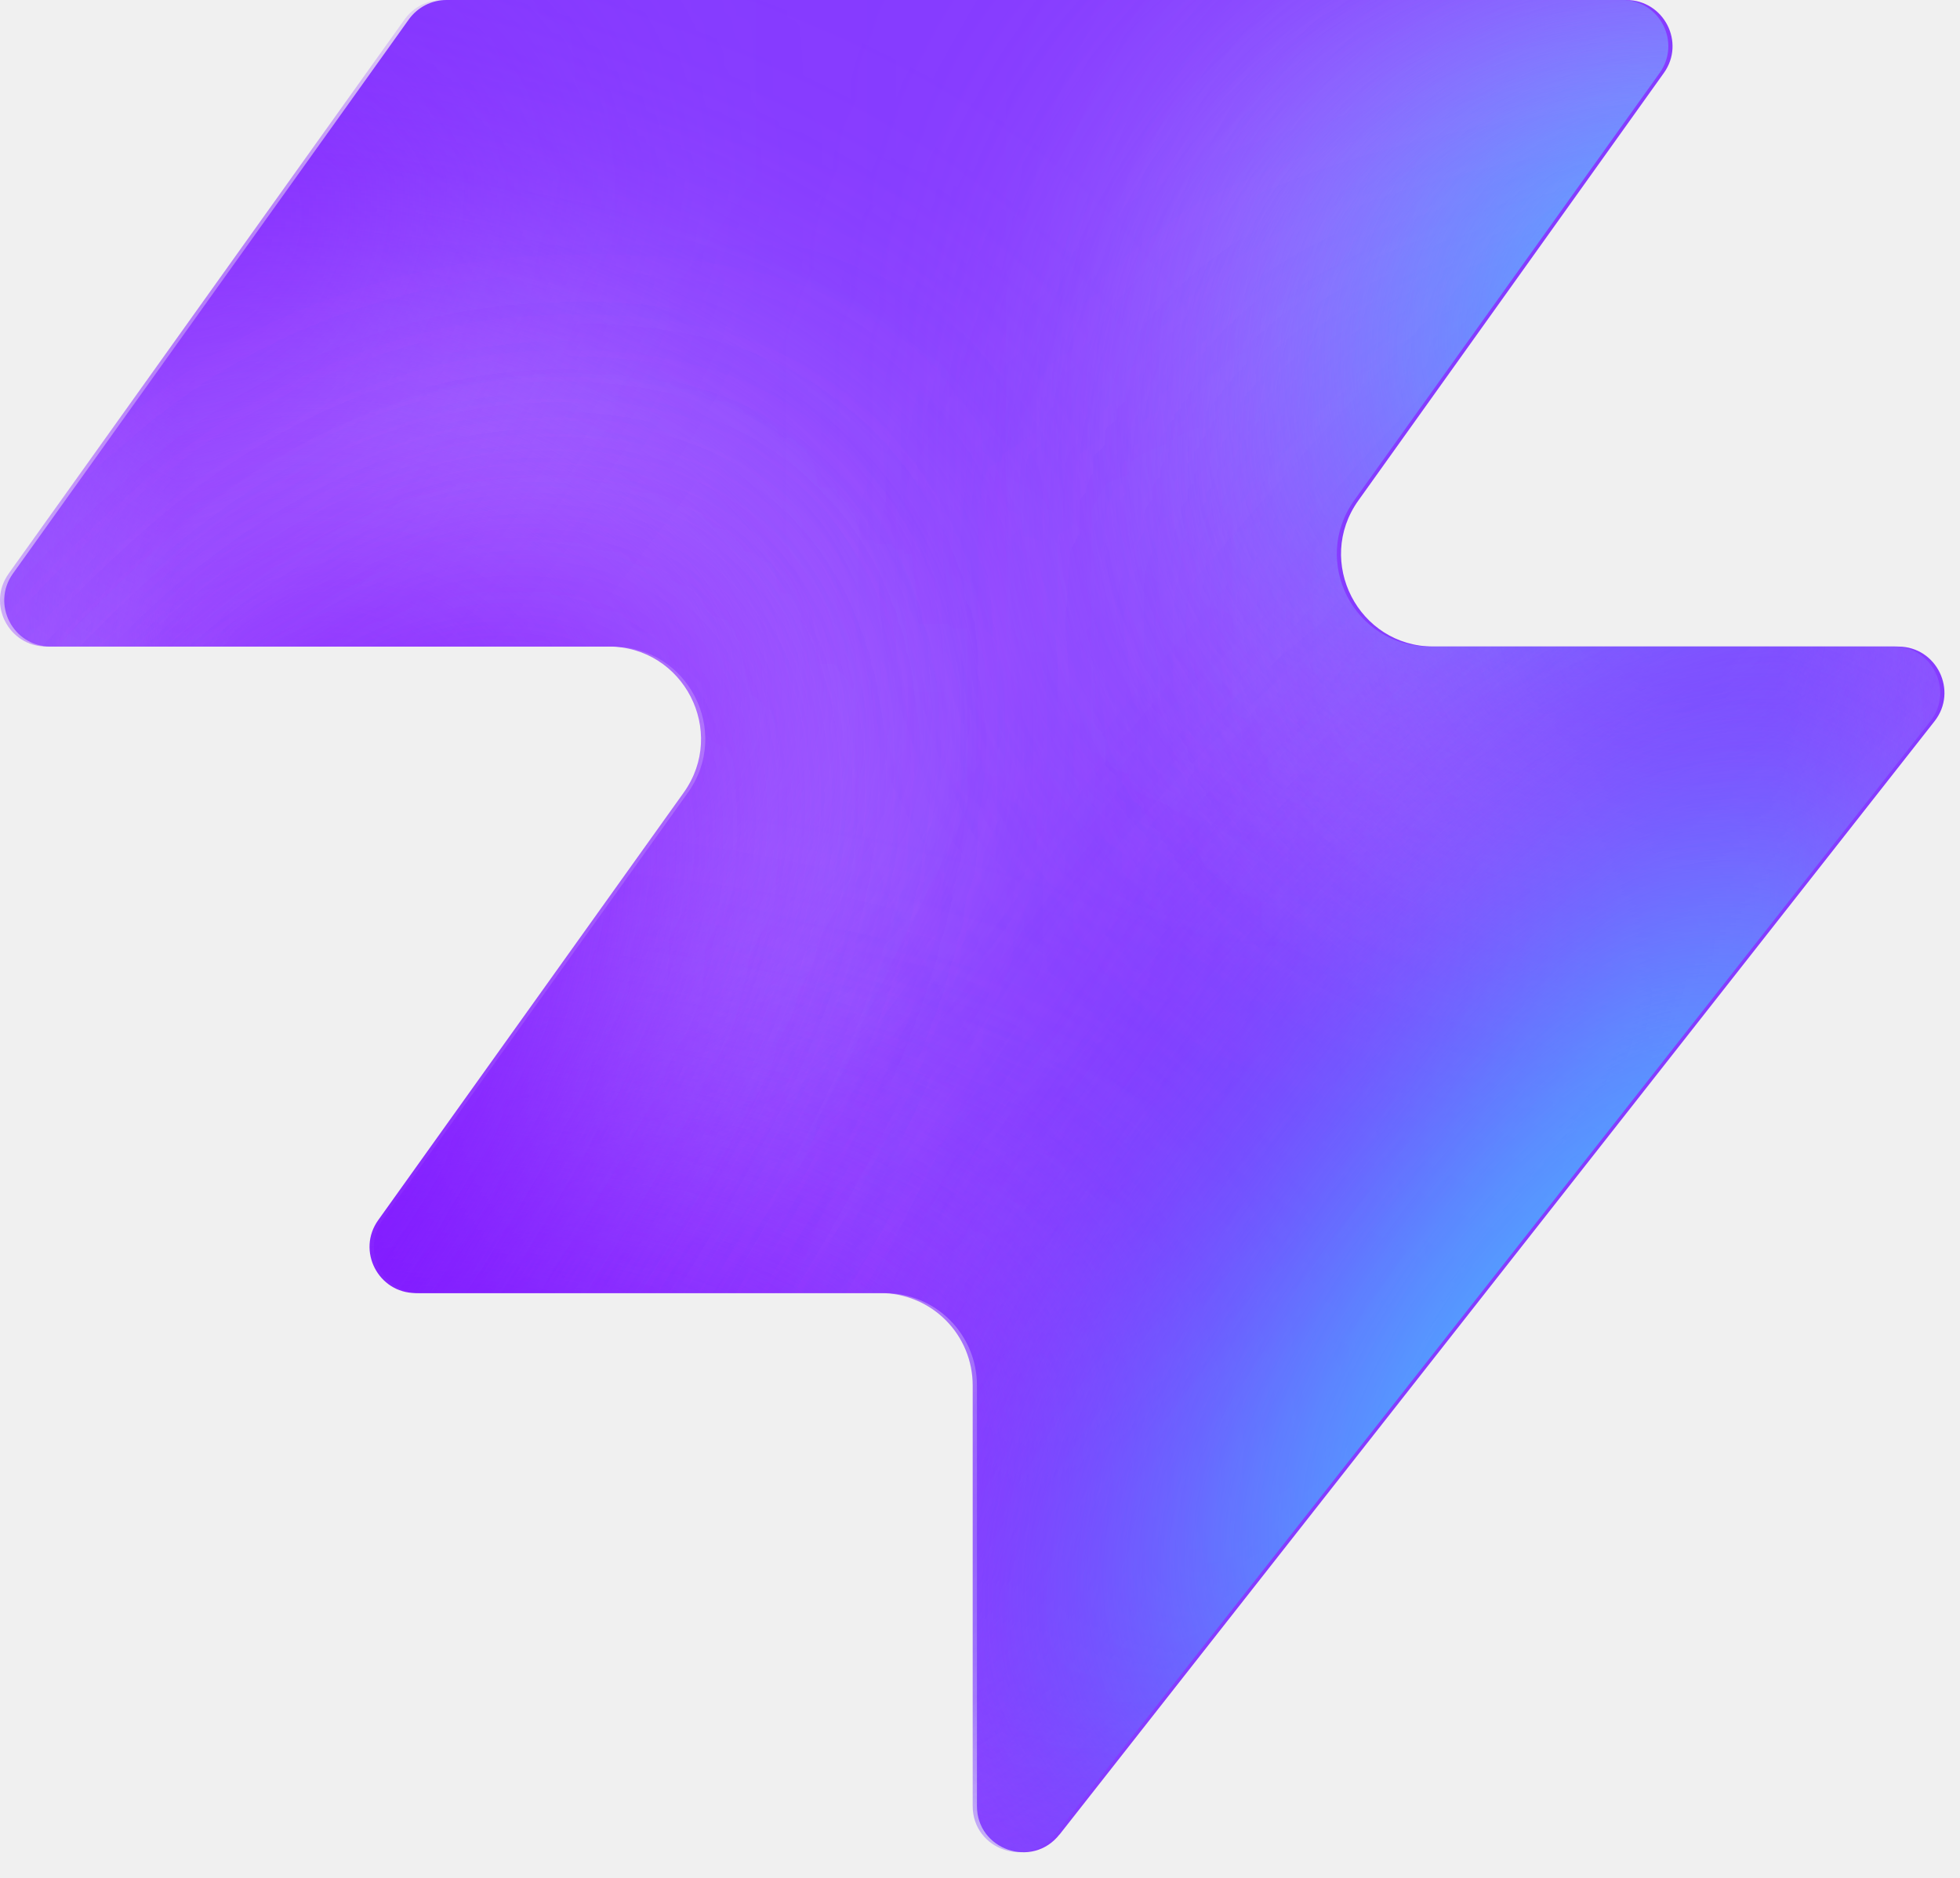
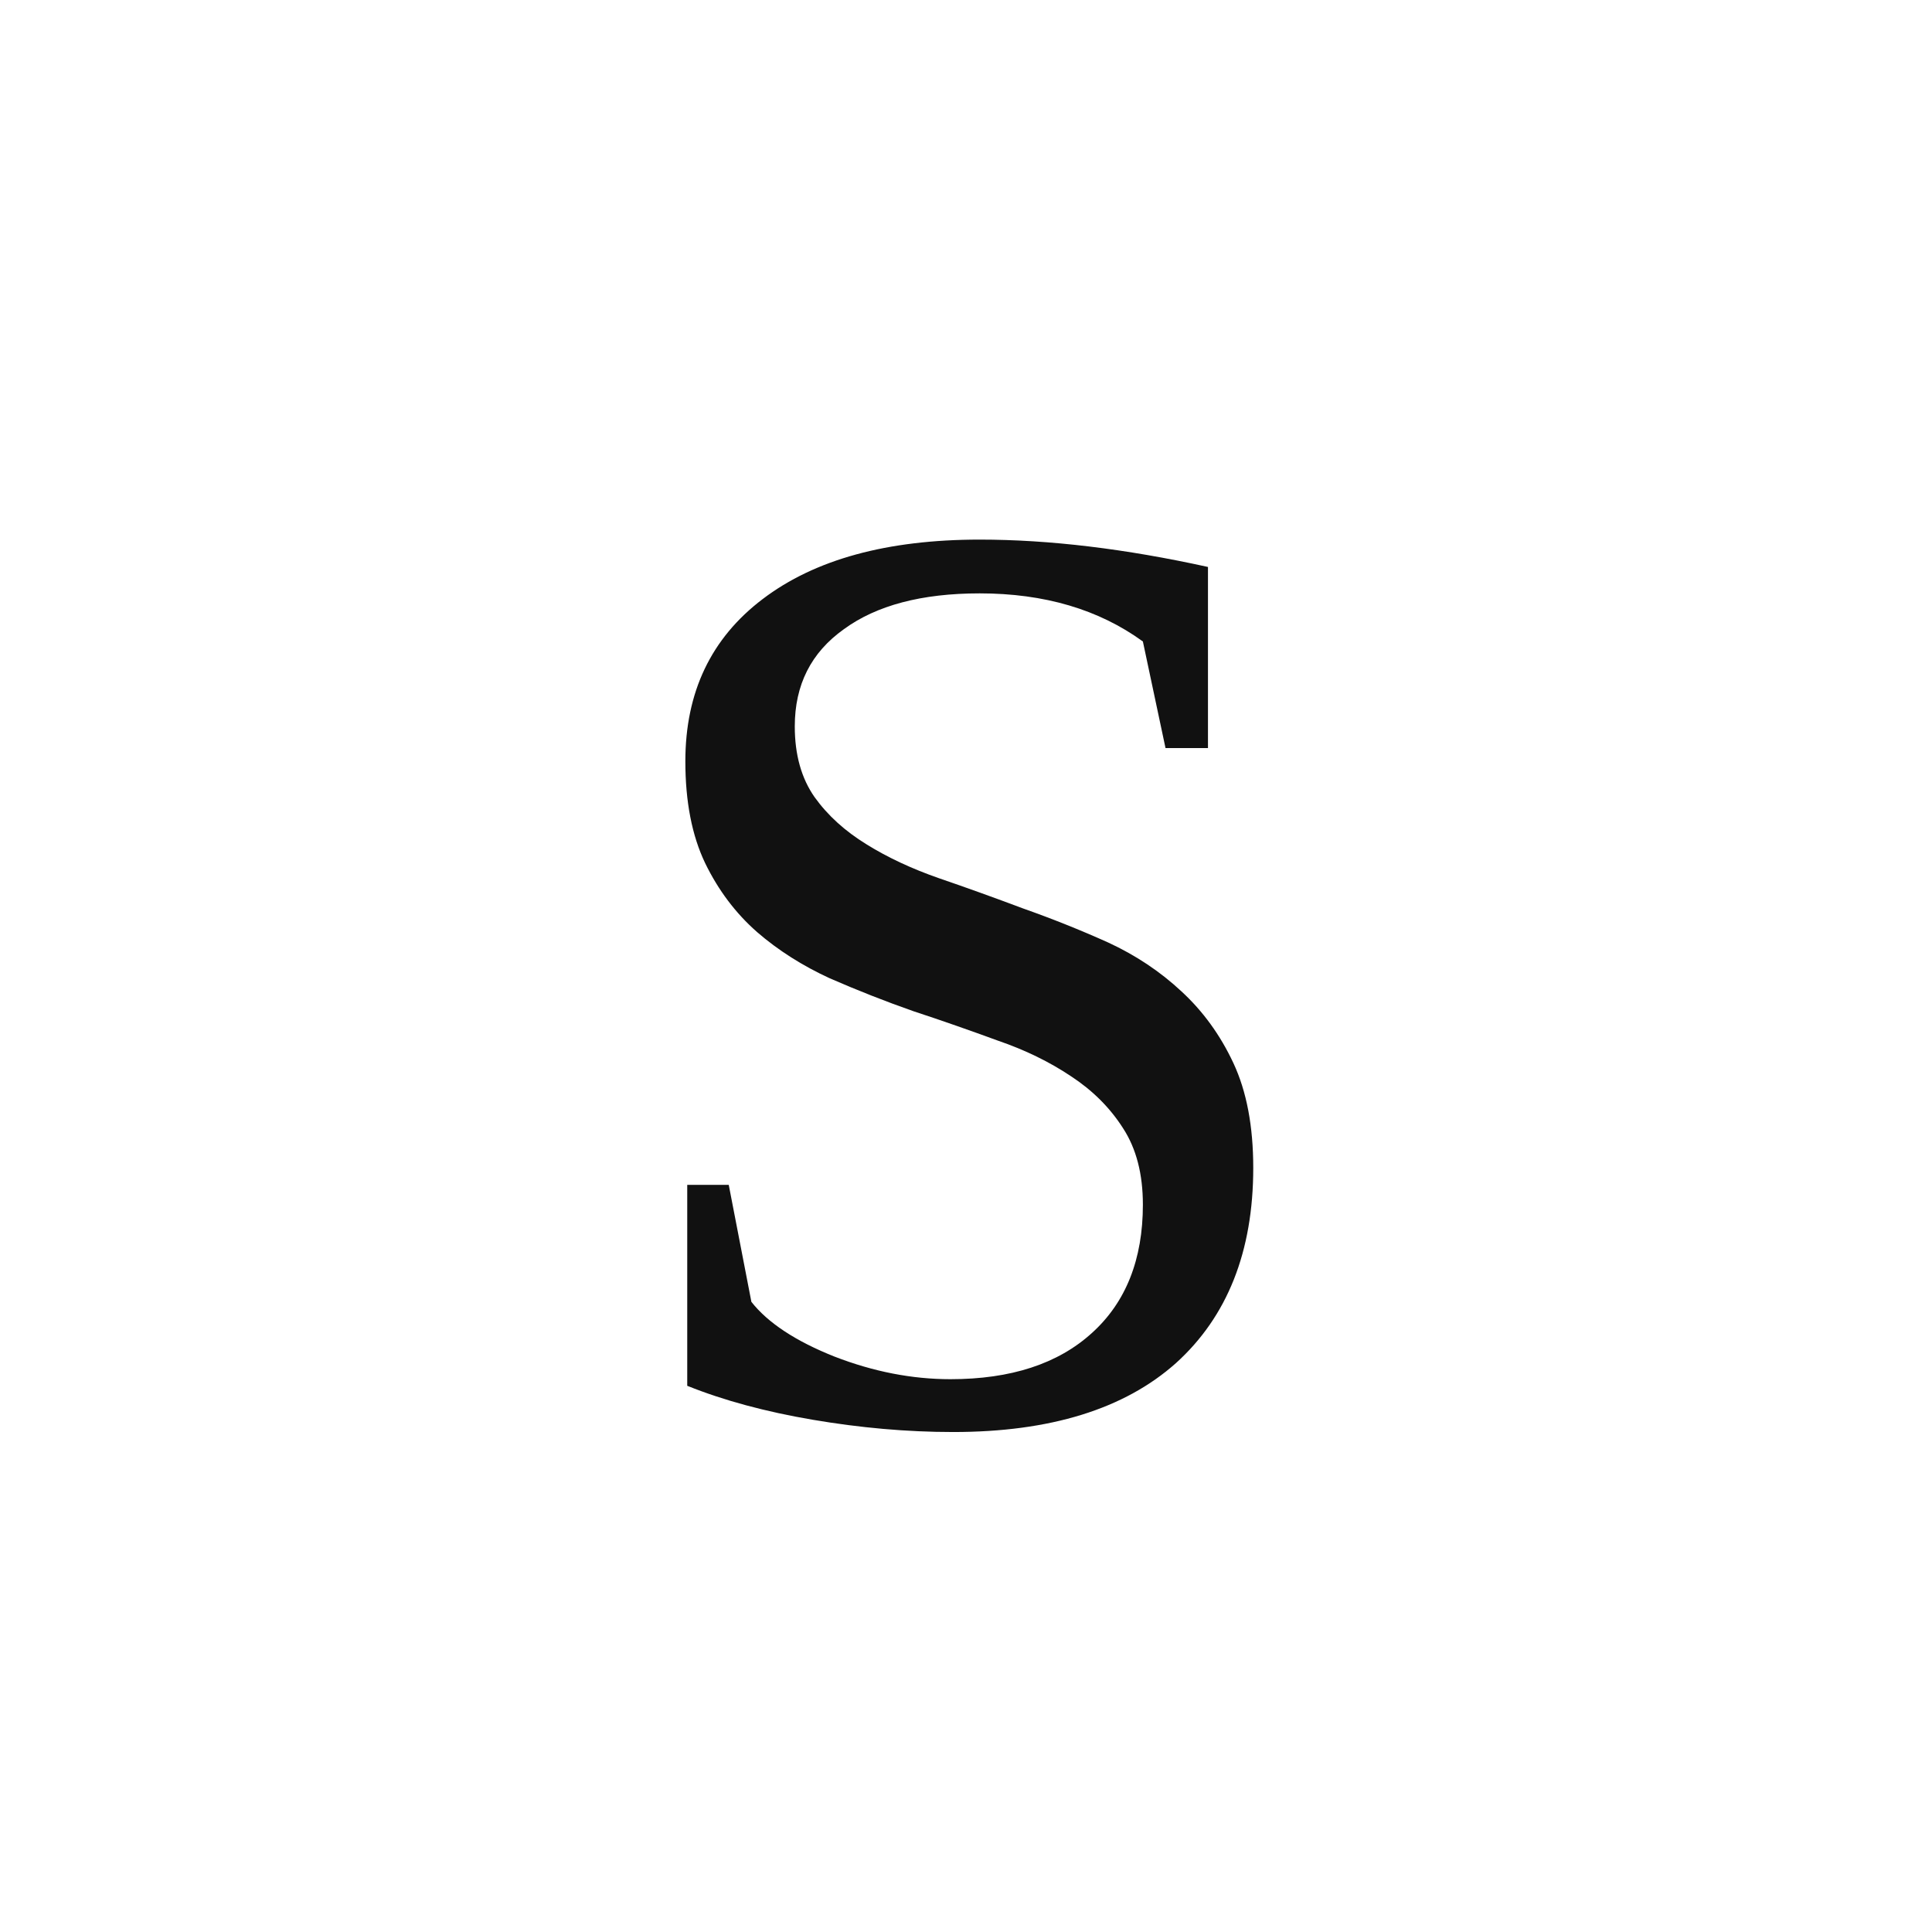
- <svg xmlns="http://www.w3.org/2000/svg" width="48" height="46" fill="none" viewBox="0 0 48 46">
-   <path fill="#863bff" d="M25.946 44.938c-.664.845-2.021.375-2.021-.698V33.937a2.26 2.26 0 0 0-2.262-2.262H10.287c-.92 0-1.456-1.04-.92-1.788l7.48-10.471c1.07-1.497 0-3.578-1.842-3.578H1.237c-.92 0-1.456-1.04-.92-1.788L10.013.474c.214-.297.556-.474.92-.474h28.894c.92 0 1.456 1.04.92 1.788l-7.48 10.471c-1.07 1.498 0 3.579 1.842 3.579h11.377c.943 0 1.473 1.088.89 1.83L25.947 44.94z" style="fill:#863bff;fill:color(display-p3 .525 .23 1);fill-opacity:1" />
-   <mask id="a" width="48" height="46" x="0" y="0" maskUnits="userSpaceOnUse" style="mask-type:alpha">
-     <path fill="#000" d="M25.842 44.938c-.664.844-2.021.375-2.021-.698V33.937a2.26 2.26 0 0 0-2.262-2.262H10.183c-.92 0-1.456-1.04-.92-1.788l7.48-10.471c1.07-1.498 0-3.579-1.842-3.579H1.133c-.92 0-1.456-1.04-.92-1.787L9.91.473c.214-.297.556-.474.92-.474h28.894c.92 0 1.456 1.04.92 1.788l-7.48 10.471c-1.07 1.498 0 3.578 1.842 3.578h11.377c.943 0 1.473 1.088.89 1.832L25.843 44.94z" style="fill:#000;fill-opacity:1" />
-   </mask>
-   <g mask="url(#a)">
-     <g filter="url(#b)">
-       <ellipse cx="5.508" cy="14.704" fill="#ede6ff" rx="5.508" ry="14.704" style="fill:#ede6ff;fill:color(display-p3 .927 .903 1);fill-opacity:1" transform="matrix(.00324 1 1 -.00324 -4.47 31.516)" />
-     </g>
-     <g filter="url(#c)">
-       <ellipse cx="10.399" cy="29.851" fill="#ede6ff" rx="10.399" ry="29.851" style="fill:#ede6ff;fill:color(display-p3 .927 .903 1);fill-opacity:1" transform="matrix(.00324 1 1 -.00324 -39.328 7.883)" />
-     </g>
-     <g filter="url(#d)">
-       <ellipse cx="5.508" cy="30.487" fill="#7e14ff" rx="5.508" ry="30.487" style="fill:#7e14ff;fill:color(display-p3 .492 .077 1);fill-opacity:1" transform="rotate(89.814 -25.913 -14.639)scale(1 -1)" />
-     </g>
-     <g filter="url(#e)">
-       <ellipse cx="5.508" cy="30.599" fill="#7e14ff" rx="5.508" ry="30.599" style="fill:#7e14ff;fill:color(display-p3 .492 .077 1);fill-opacity:1" transform="rotate(89.814 -32.644 -3.334)scale(1 -1)" />
-     </g>
-     <g filter="url(#f)">
-       <ellipse cx="5.508" cy="30.599" fill="#7e14ff" rx="5.508" ry="30.599" style="fill:#7e14ff;fill:color(display-p3 .492 .077 1);fill-opacity:1" transform="matrix(.00324 1 1 -.00324 -34.34 30.47)" />
-     </g>
-     <g filter="url(#g)">
-       <ellipse cx="14.072" cy="22.078" fill="#ede6ff" rx="14.072" ry="22.078" style="fill:#ede6ff;fill:color(display-p3 .927 .903 1);fill-opacity:1" transform="rotate(93.35 24.506 48.493)scale(-1 1)" />
-     </g>
-     <g filter="url(#h)">
-       <ellipse cx="3.47" cy="21.501" fill="#7e14ff" rx="3.47" ry="21.501" style="fill:#7e14ff;fill:color(display-p3 .492 .077 1);fill-opacity:1" transform="rotate(89.009 28.708 47.59)scale(-1 1)" />
-     </g>
-     <g filter="url(#i)">
-       <ellipse cx="3.47" cy="21.501" fill="#7e14ff" rx="3.47" ry="21.501" style="fill:#7e14ff;fill:color(display-p3 .492 .077 1);fill-opacity:1" transform="rotate(89.009 28.708 47.59)scale(-1 1)" />
-     </g>
-     <g filter="url(#j)">
-       <ellipse cx=".387" cy="8.972" fill="#7e14ff" rx="4.407" ry="29.108" style="fill:#7e14ff;fill:color(display-p3 .492 .077 1);fill-opacity:1" transform="rotate(39.51 .387 8.972)" />
-     </g>
-     <g filter="url(#k)">
-       <ellipse cx="47.523" cy="-6.092" fill="#7e14ff" rx="4.407" ry="29.108" style="fill:#7e14ff;fill:color(display-p3 .492 .077 1);fill-opacity:1" transform="rotate(37.892 47.523 -6.092)" />
-     </g>
-     <g filter="url(#l)">
-       <ellipse cx="41.412" cy="6.333" fill="#47bfff" rx="5.971" ry="9.665" style="fill:#47bfff;fill:color(display-p3 .28 .748 1);fill-opacity:1" transform="rotate(37.892 41.412 6.333)" />
-     </g>
-     <g filter="url(#m)">
-       <ellipse cx="-1.879" cy="38.332" fill="#7e14ff" rx="4.407" ry="29.108" style="fill:#7e14ff;fill:color(display-p3 .492 .077 1);fill-opacity:1" transform="rotate(37.892 -1.88 38.332)" />
-     </g>
-     <g filter="url(#n)">
-       <ellipse cx="-1.879" cy="38.332" fill="#7e14ff" rx="4.407" ry="29.108" style="fill:#7e14ff;fill:color(display-p3 .492 .077 1);fill-opacity:1" transform="rotate(37.892 -1.88 38.332)" />
-     </g>
-     <g filter="url(#o)">
-       <ellipse cx="35.651" cy="29.907" fill="#7e14ff" rx="4.407" ry="29.108" style="fill:#7e14ff;fill:color(display-p3 .492 .077 1);fill-opacity:1" transform="rotate(37.892 35.651 29.907)" />
-     </g>
-     <g filter="url(#p)">
-       <ellipse cx="38.418" cy="32.4" fill="#47bfff" rx="5.971" ry="15.297" style="fill:#47bfff;fill:color(display-p3 .28 .748 1);fill-opacity:1" transform="rotate(37.892 38.418 32.4)" />
-     </g>
-   </g>
-   <defs>
-     <filter id="b" width="60.045" height="41.654" x="-19.77" y="16.149" color-interpolation-filters="sRGB" filterUnits="userSpaceOnUse">
-       <feFlood flood-opacity="0" result="BackgroundImageFix" />
-       <feBlend in="SourceGraphic" in2="BackgroundImageFix" result="shape" />
-       <feGaussianBlur result="effect1_foregroundBlur_2002_17158" stdDeviation="7.659" />
-     </filter>
-     <filter id="c" width="90.34" height="51.437" x="-54.613" y="-7.533" color-interpolation-filters="sRGB" filterUnits="userSpaceOnUse">
-       <feFlood flood-opacity="0" result="BackgroundImageFix" />
-       <feBlend in="SourceGraphic" in2="BackgroundImageFix" result="shape" />
-       <feGaussianBlur result="effect1_foregroundBlur_2002_17158" stdDeviation="7.659" />
-     </filter>
-     <filter id="d" width="79.355" height="29.4" x="-49.64" y="2.03" color-interpolation-filters="sRGB" filterUnits="userSpaceOnUse">
-       <feFlood flood-opacity="0" result="BackgroundImageFix" />
-       <feBlend in="SourceGraphic" in2="BackgroundImageFix" result="shape" />
-       <feGaussianBlur result="effect1_foregroundBlur_2002_17158" stdDeviation="4.596" />
-     </filter>
-     <filter id="e" width="79.579" height="29.4" x="-45.045" y="20.029" color-interpolation-filters="sRGB" filterUnits="userSpaceOnUse">
-       <feFlood flood-opacity="0" result="BackgroundImageFix" />
-       <feBlend in="SourceGraphic" in2="BackgroundImageFix" result="shape" />
-       <feGaussianBlur result="effect1_foregroundBlur_2002_17158" stdDeviation="4.596" />
-     </filter>
-     <filter id="f" width="79.579" height="29.4" x="-43.513" y="21.178" color-interpolation-filters="sRGB" filterUnits="userSpaceOnUse">
-       <feFlood flood-opacity="0" result="BackgroundImageFix" />
-       <feBlend in="SourceGraphic" in2="BackgroundImageFix" result="shape" />
-       <feGaussianBlur result="effect1_foregroundBlur_2002_17158" stdDeviation="4.596" />
-     </filter>
-     <filter id="g" width="74.749" height="58.852" x="15.756" y="-17.901" color-interpolation-filters="sRGB" filterUnits="userSpaceOnUse">
-       <feFlood flood-opacity="0" result="BackgroundImageFix" />
-       <feBlend in="SourceGraphic" in2="BackgroundImageFix" result="shape" />
-       <feGaussianBlur result="effect1_foregroundBlur_2002_17158" stdDeviation="7.659" />
-     </filter>
-     <filter id="h" width="61.377" height="25.362" x="23.548" y="2.284" color-interpolation-filters="sRGB" filterUnits="userSpaceOnUse">
-       <feFlood flood-opacity="0" result="BackgroundImageFix" />
-       <feBlend in="SourceGraphic" in2="BackgroundImageFix" result="shape" />
-       <feGaussianBlur result="effect1_foregroundBlur_2002_17158" stdDeviation="4.596" />
-     </filter>
-     <filter id="i" width="61.377" height="25.362" x="23.548" y="2.284" color-interpolation-filters="sRGB" filterUnits="userSpaceOnUse">
-       <feFlood flood-opacity="0" result="BackgroundImageFix" />
-       <feBlend in="SourceGraphic" in2="BackgroundImageFix" result="shape" />
-       <feGaussianBlur result="effect1_foregroundBlur_2002_17158" stdDeviation="4.596" />
-     </filter>
-     <filter id="j" width="56.045" height="63.649" x="-27.636" y="-22.853" color-interpolation-filters="sRGB" filterUnits="userSpaceOnUse">
-       <feFlood flood-opacity="0" result="BackgroundImageFix" />
-       <feBlend in="SourceGraphic" in2="BackgroundImageFix" result="shape" />
-       <feGaussianBlur result="effect1_foregroundBlur_2002_17158" stdDeviation="4.596" />
-     </filter>
-     <filter id="k" width="54.814" height="64.646" x="20.116" y="-38.415" color-interpolation-filters="sRGB" filterUnits="userSpaceOnUse">
-       <feFlood flood-opacity="0" result="BackgroundImageFix" />
-       <feBlend in="SourceGraphic" in2="BackgroundImageFix" result="shape" />
-       <feGaussianBlur result="effect1_foregroundBlur_2002_17158" stdDeviation="4.596" />
-     </filter>
-     <filter id="l" width="33.541" height="35.313" x="24.641" y="-11.323" color-interpolation-filters="sRGB" filterUnits="userSpaceOnUse">
-       <feFlood flood-opacity="0" result="BackgroundImageFix" />
-       <feBlend in="SourceGraphic" in2="BackgroundImageFix" result="shape" />
-       <feGaussianBlur result="effect1_foregroundBlur_2002_17158" stdDeviation="4.596" />
-     </filter>
-     <filter id="m" width="54.814" height="64.646" x="-29.286" y="6.009" color-interpolation-filters="sRGB" filterUnits="userSpaceOnUse">
-       <feFlood flood-opacity="0" result="BackgroundImageFix" />
-       <feBlend in="SourceGraphic" in2="BackgroundImageFix" result="shape" />
-       <feGaussianBlur result="effect1_foregroundBlur_2002_17158" stdDeviation="4.596" />
-     </filter>
-     <filter id="n" width="54.814" height="64.646" x="-29.286" y="6.009" color-interpolation-filters="sRGB" filterUnits="userSpaceOnUse">
-       <feFlood flood-opacity="0" result="BackgroundImageFix" />
-       <feBlend in="SourceGraphic" in2="BackgroundImageFix" result="shape" />
-       <feGaussianBlur result="effect1_foregroundBlur_2002_17158" stdDeviation="4.596" />
-     </filter>
-     <filter id="o" width="54.814" height="64.646" x="8.244" y="-2.416" color-interpolation-filters="sRGB" filterUnits="userSpaceOnUse">
-       <feFlood flood-opacity="0" result="BackgroundImageFix" />
-       <feBlend in="SourceGraphic" in2="BackgroundImageFix" result="shape" />
-       <feGaussianBlur result="effect1_foregroundBlur_2002_17158" stdDeviation="4.596" />
-     </filter>
-     <filter id="p" width="39.409" height="43.623" x="18.713" y="10.588" color-interpolation-filters="sRGB" filterUnits="userSpaceOnUse">
-       <feFlood flood-opacity="0" result="BackgroundImageFix" />
-       <feBlend in="SourceGraphic" in2="BackgroundImageFix" result="shape" />
-       <feGaussianBlur result="effect1_foregroundBlur_2002_17158" stdDeviation="4.596" />
-     </filter>
-   </defs>
+ <svg xmlns="http://www.w3.org/2000/svg" viewBox="0 0 32 32" role="img" aria-label="ShopCart">
+   <rect width="32" height="32" fill="#ffffff" />
+   <text x="16" y="23.5" text-anchor="middle" font-family="'Bodoni Moda', Georgia, 'Times New Roman', Times, serif" font-size="22" font-weight="500" fill="#111111">S</text>
</svg>
